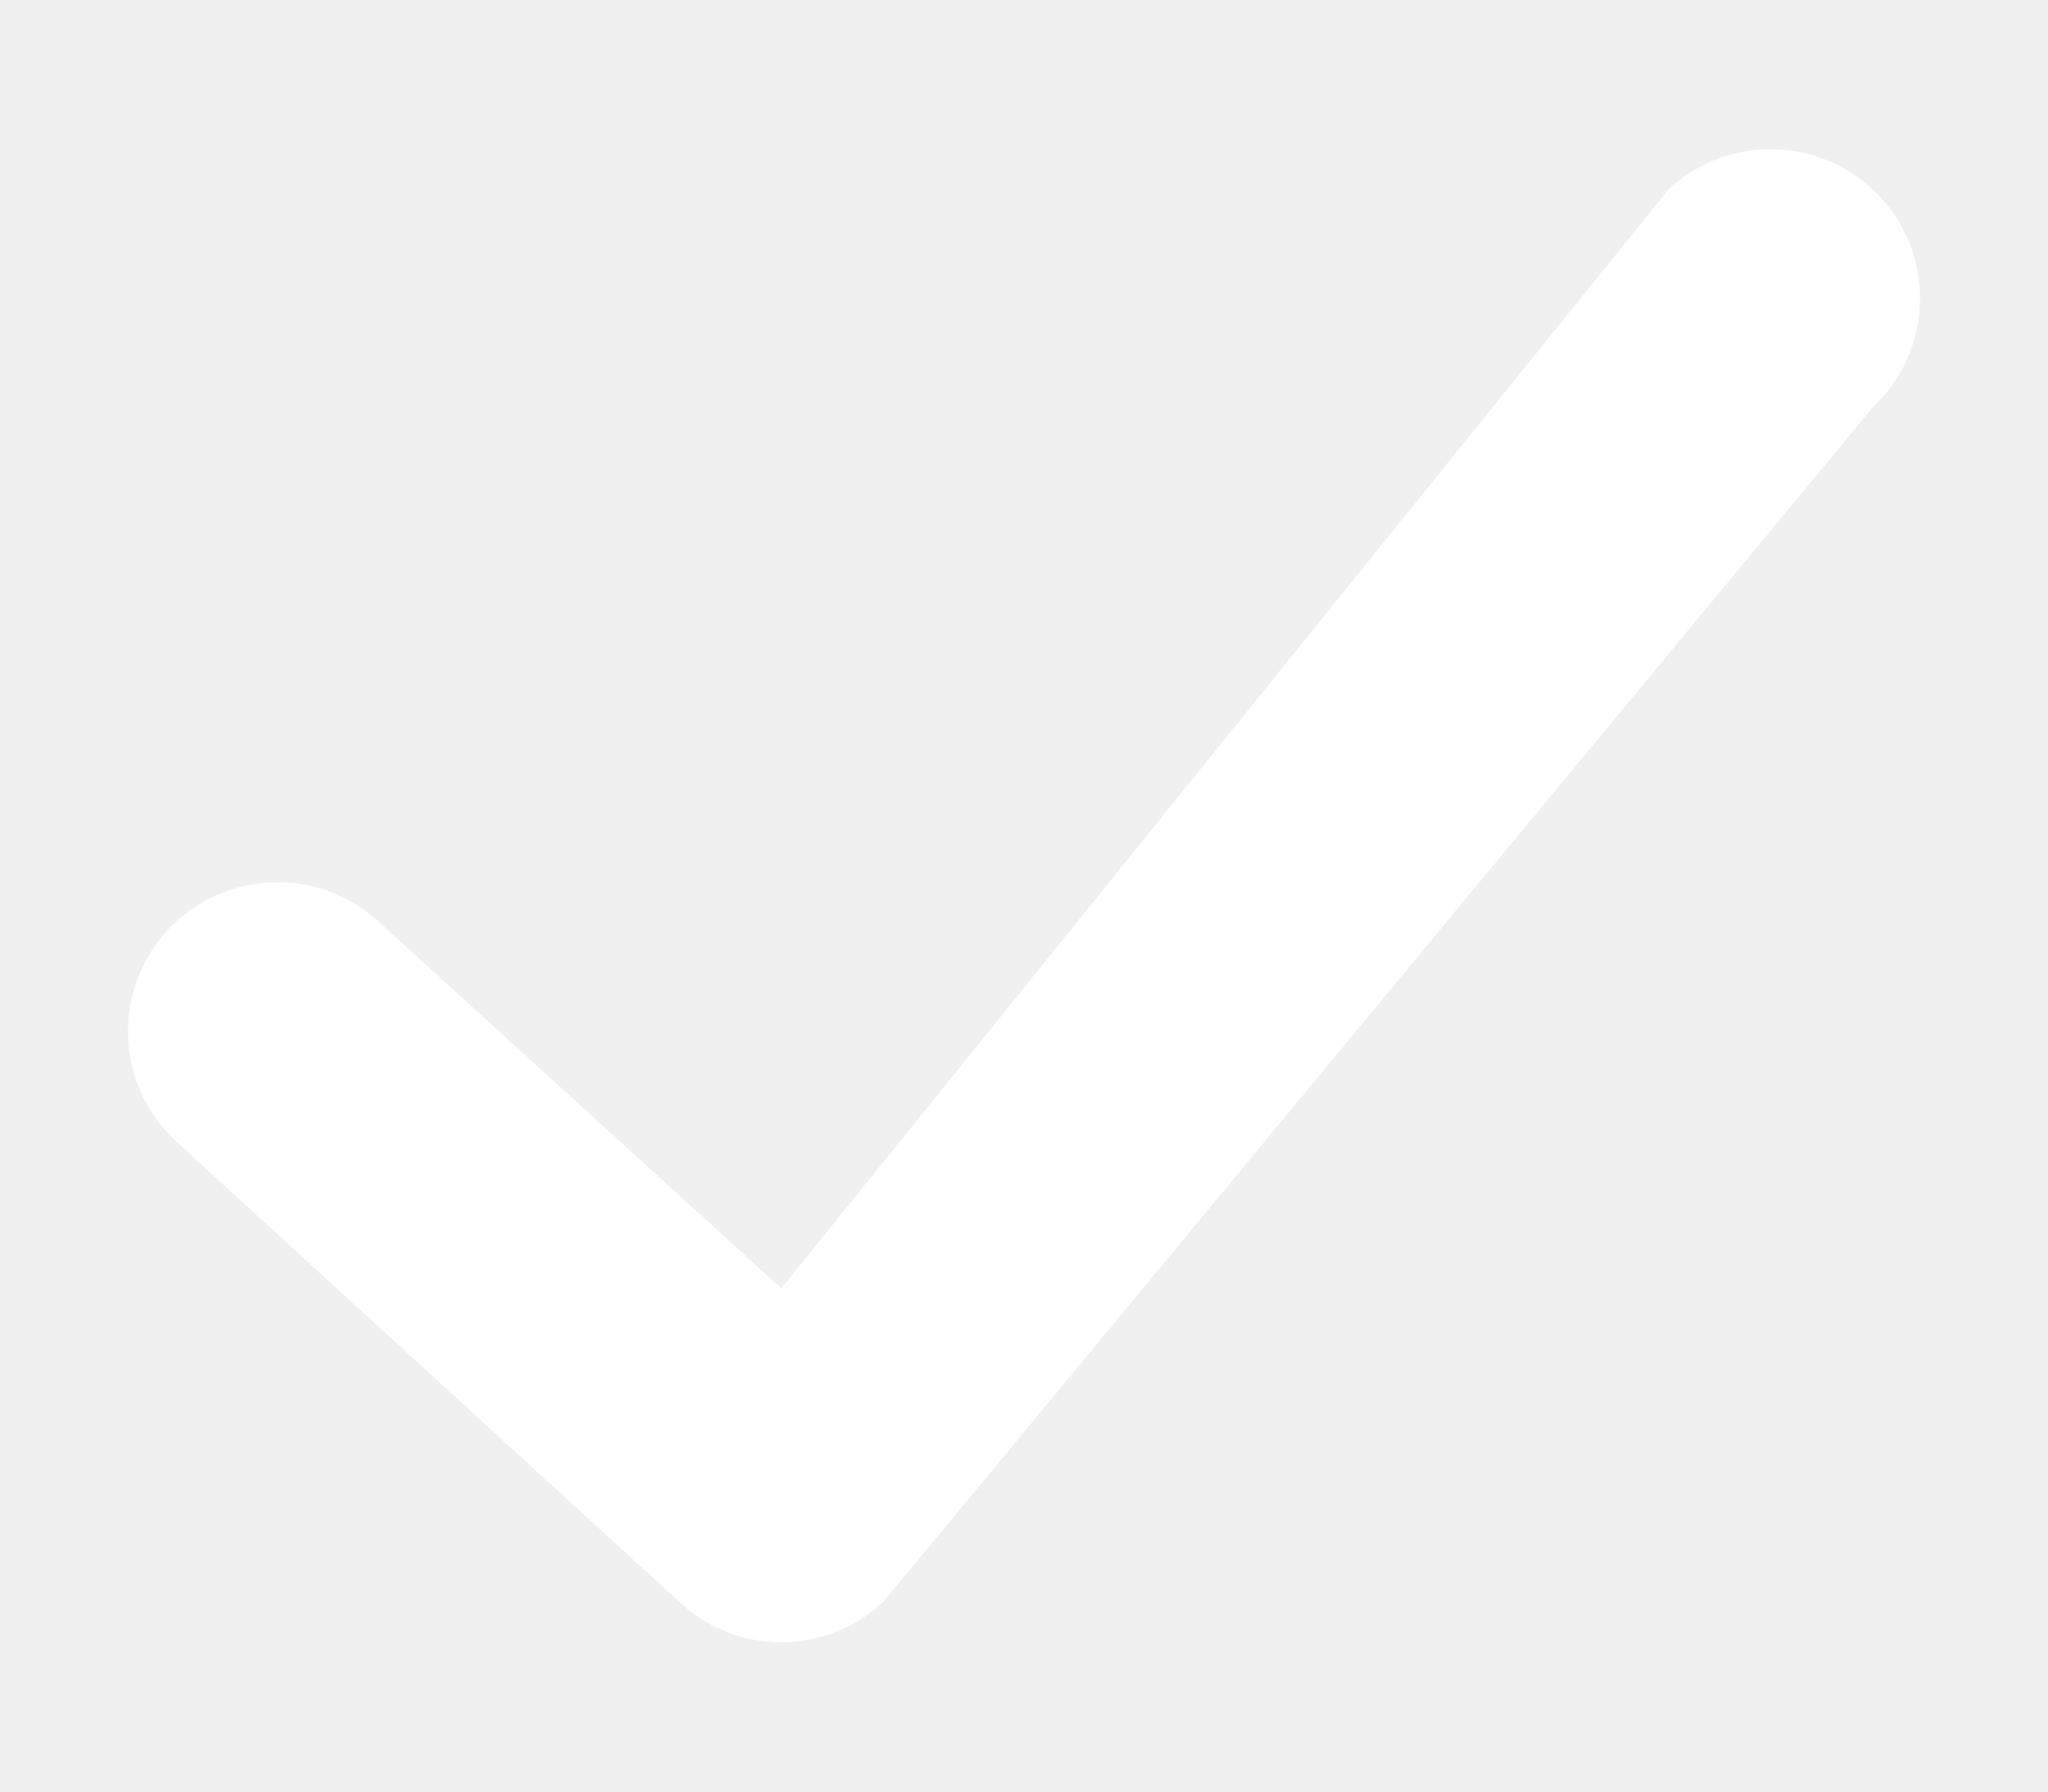
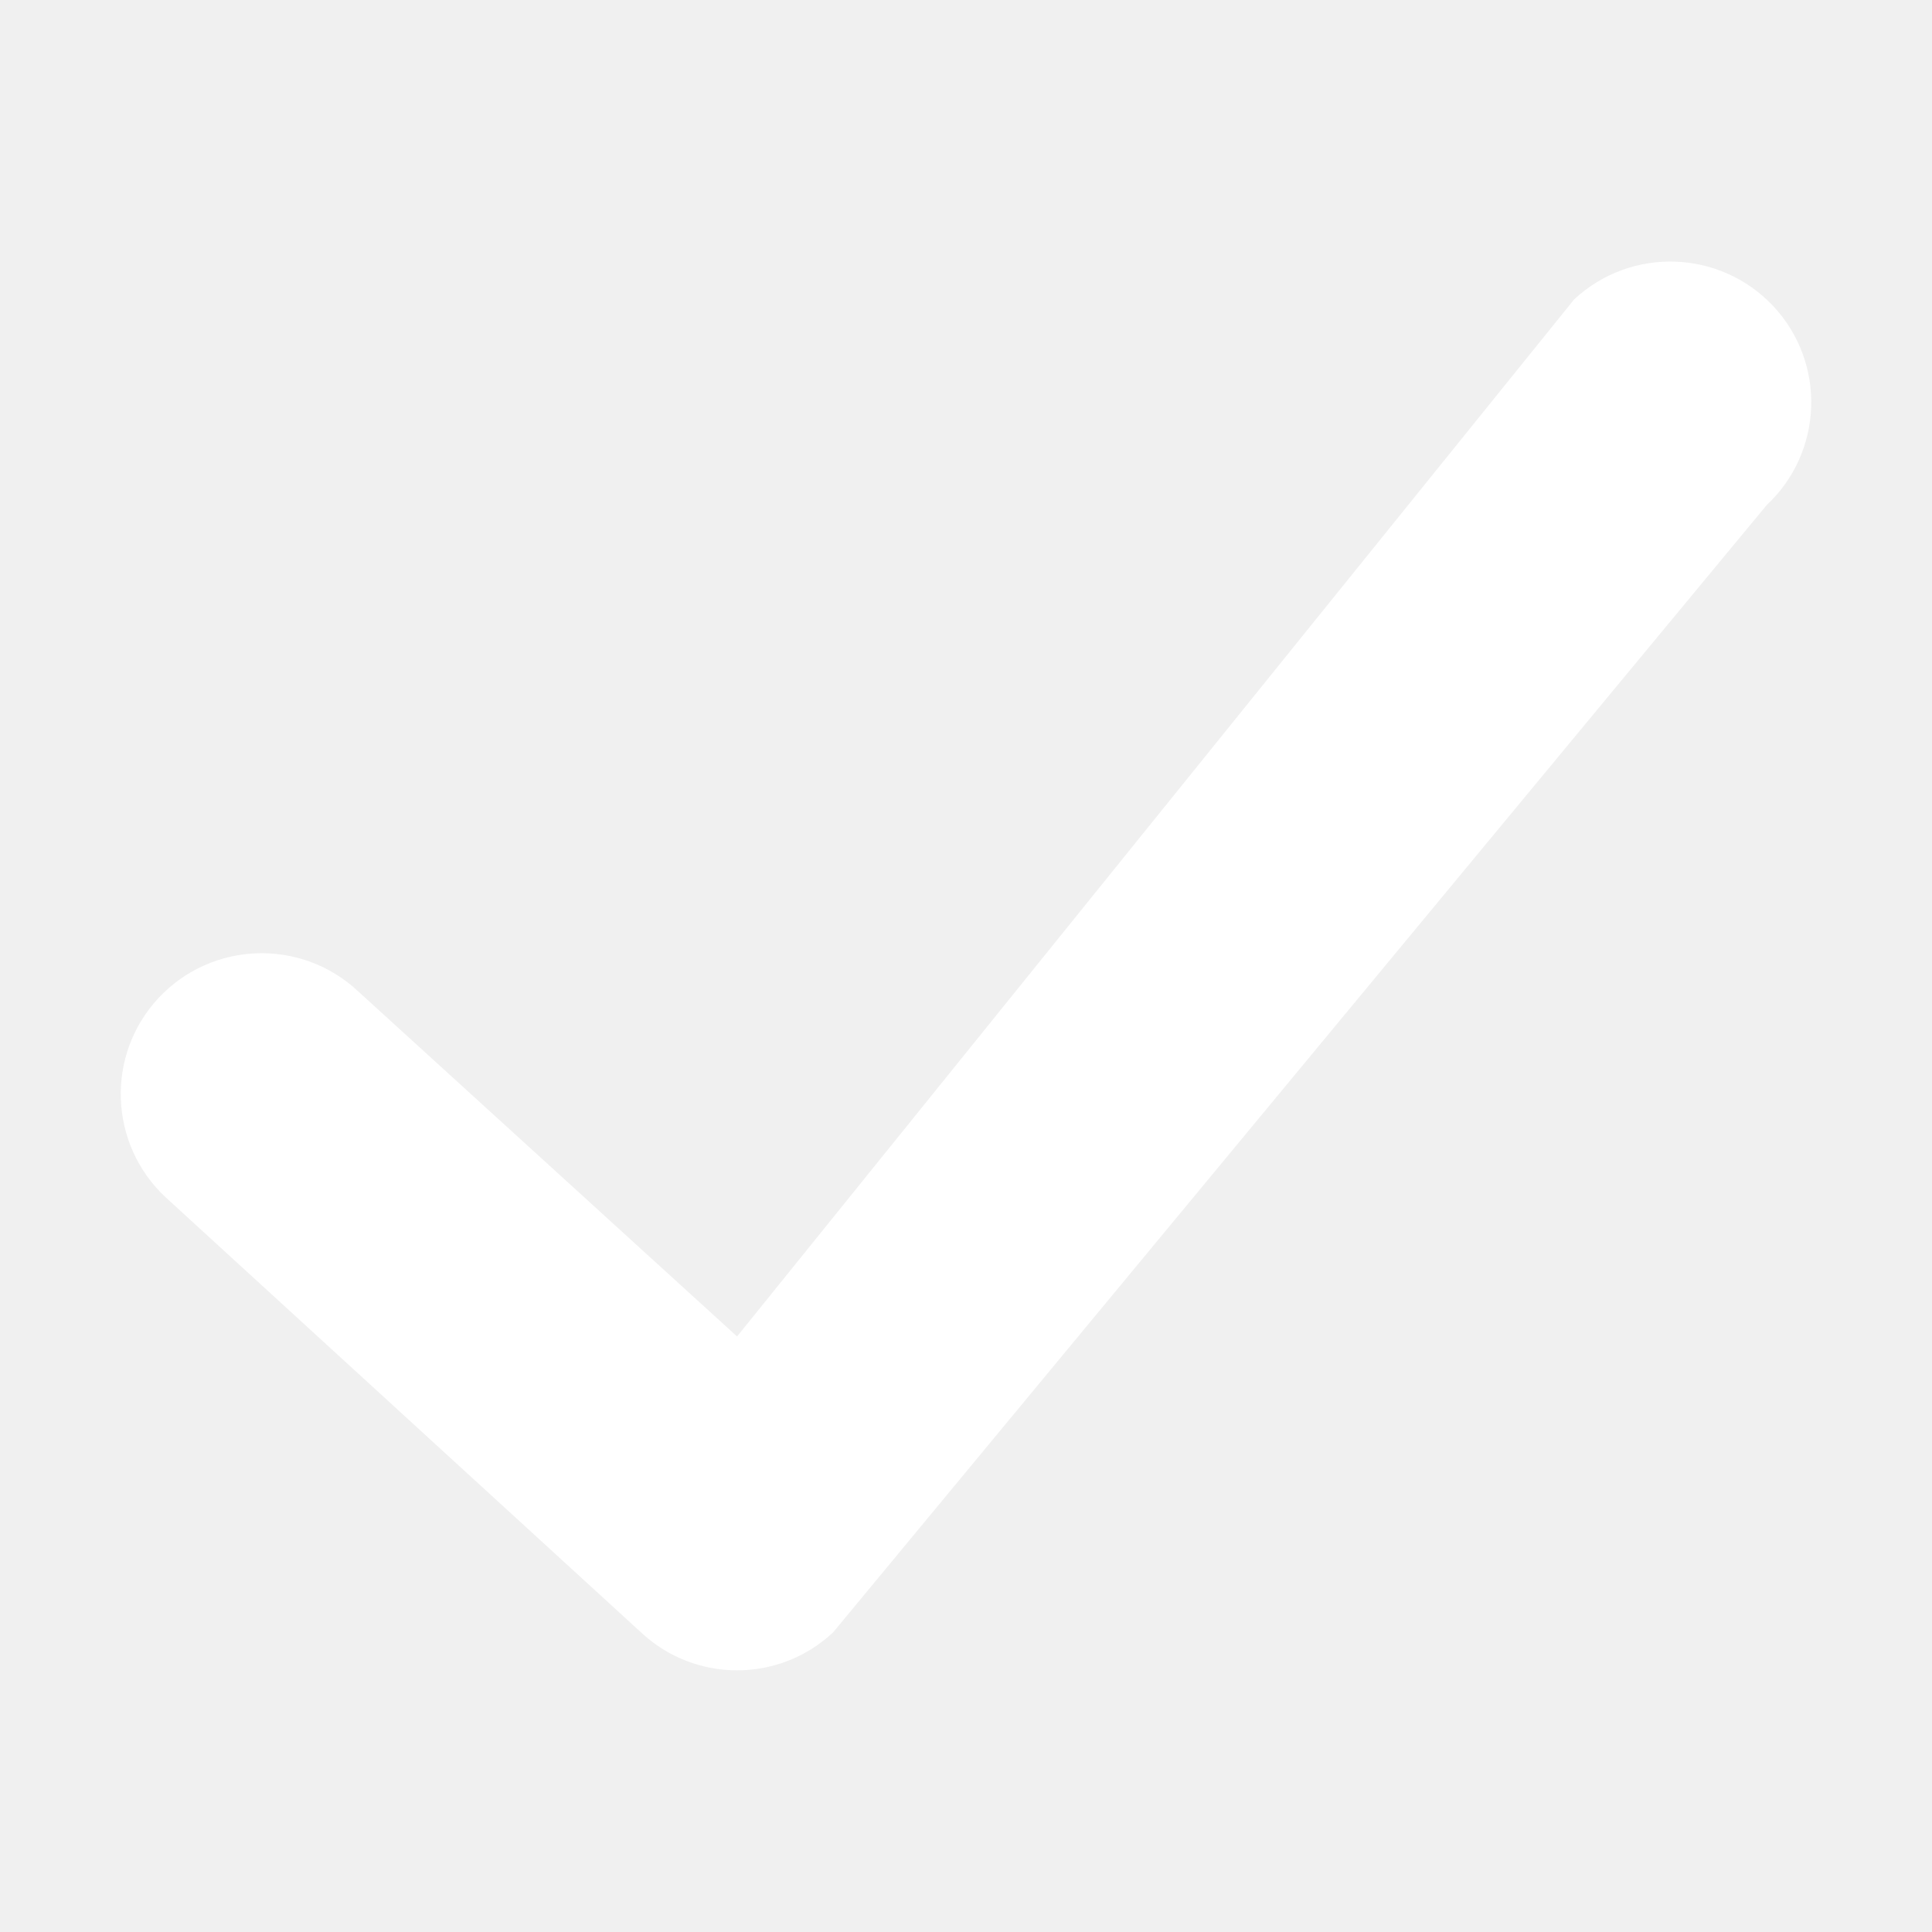
- <svg xmlns="http://www.w3.org/2000/svg" width="8" height="7" viewBox="0 0 8 7" fill="none">
+ <svg xmlns="http://www.w3.org/2000/svg" width="15" height="15" viewBox="0 0 8 7" fill="none">
  <path fill-rule="evenodd" clip-rule="evenodd" d="M7.343 0.768C7.563 1.003 7.55 1.372 7.315 1.592L3.45 6.259C3.226 6.469 2.878 6.469 2.654 6.259L0.685 4.457C0.45 4.237 0.437 3.867 0.657 3.632C0.877 3.397 1.246 3.384 1.482 3.604L3.052 5.034L6.518 0.74C6.754 0.52 7.123 0.533 7.343 0.768Z" fill="white" />
</svg>
